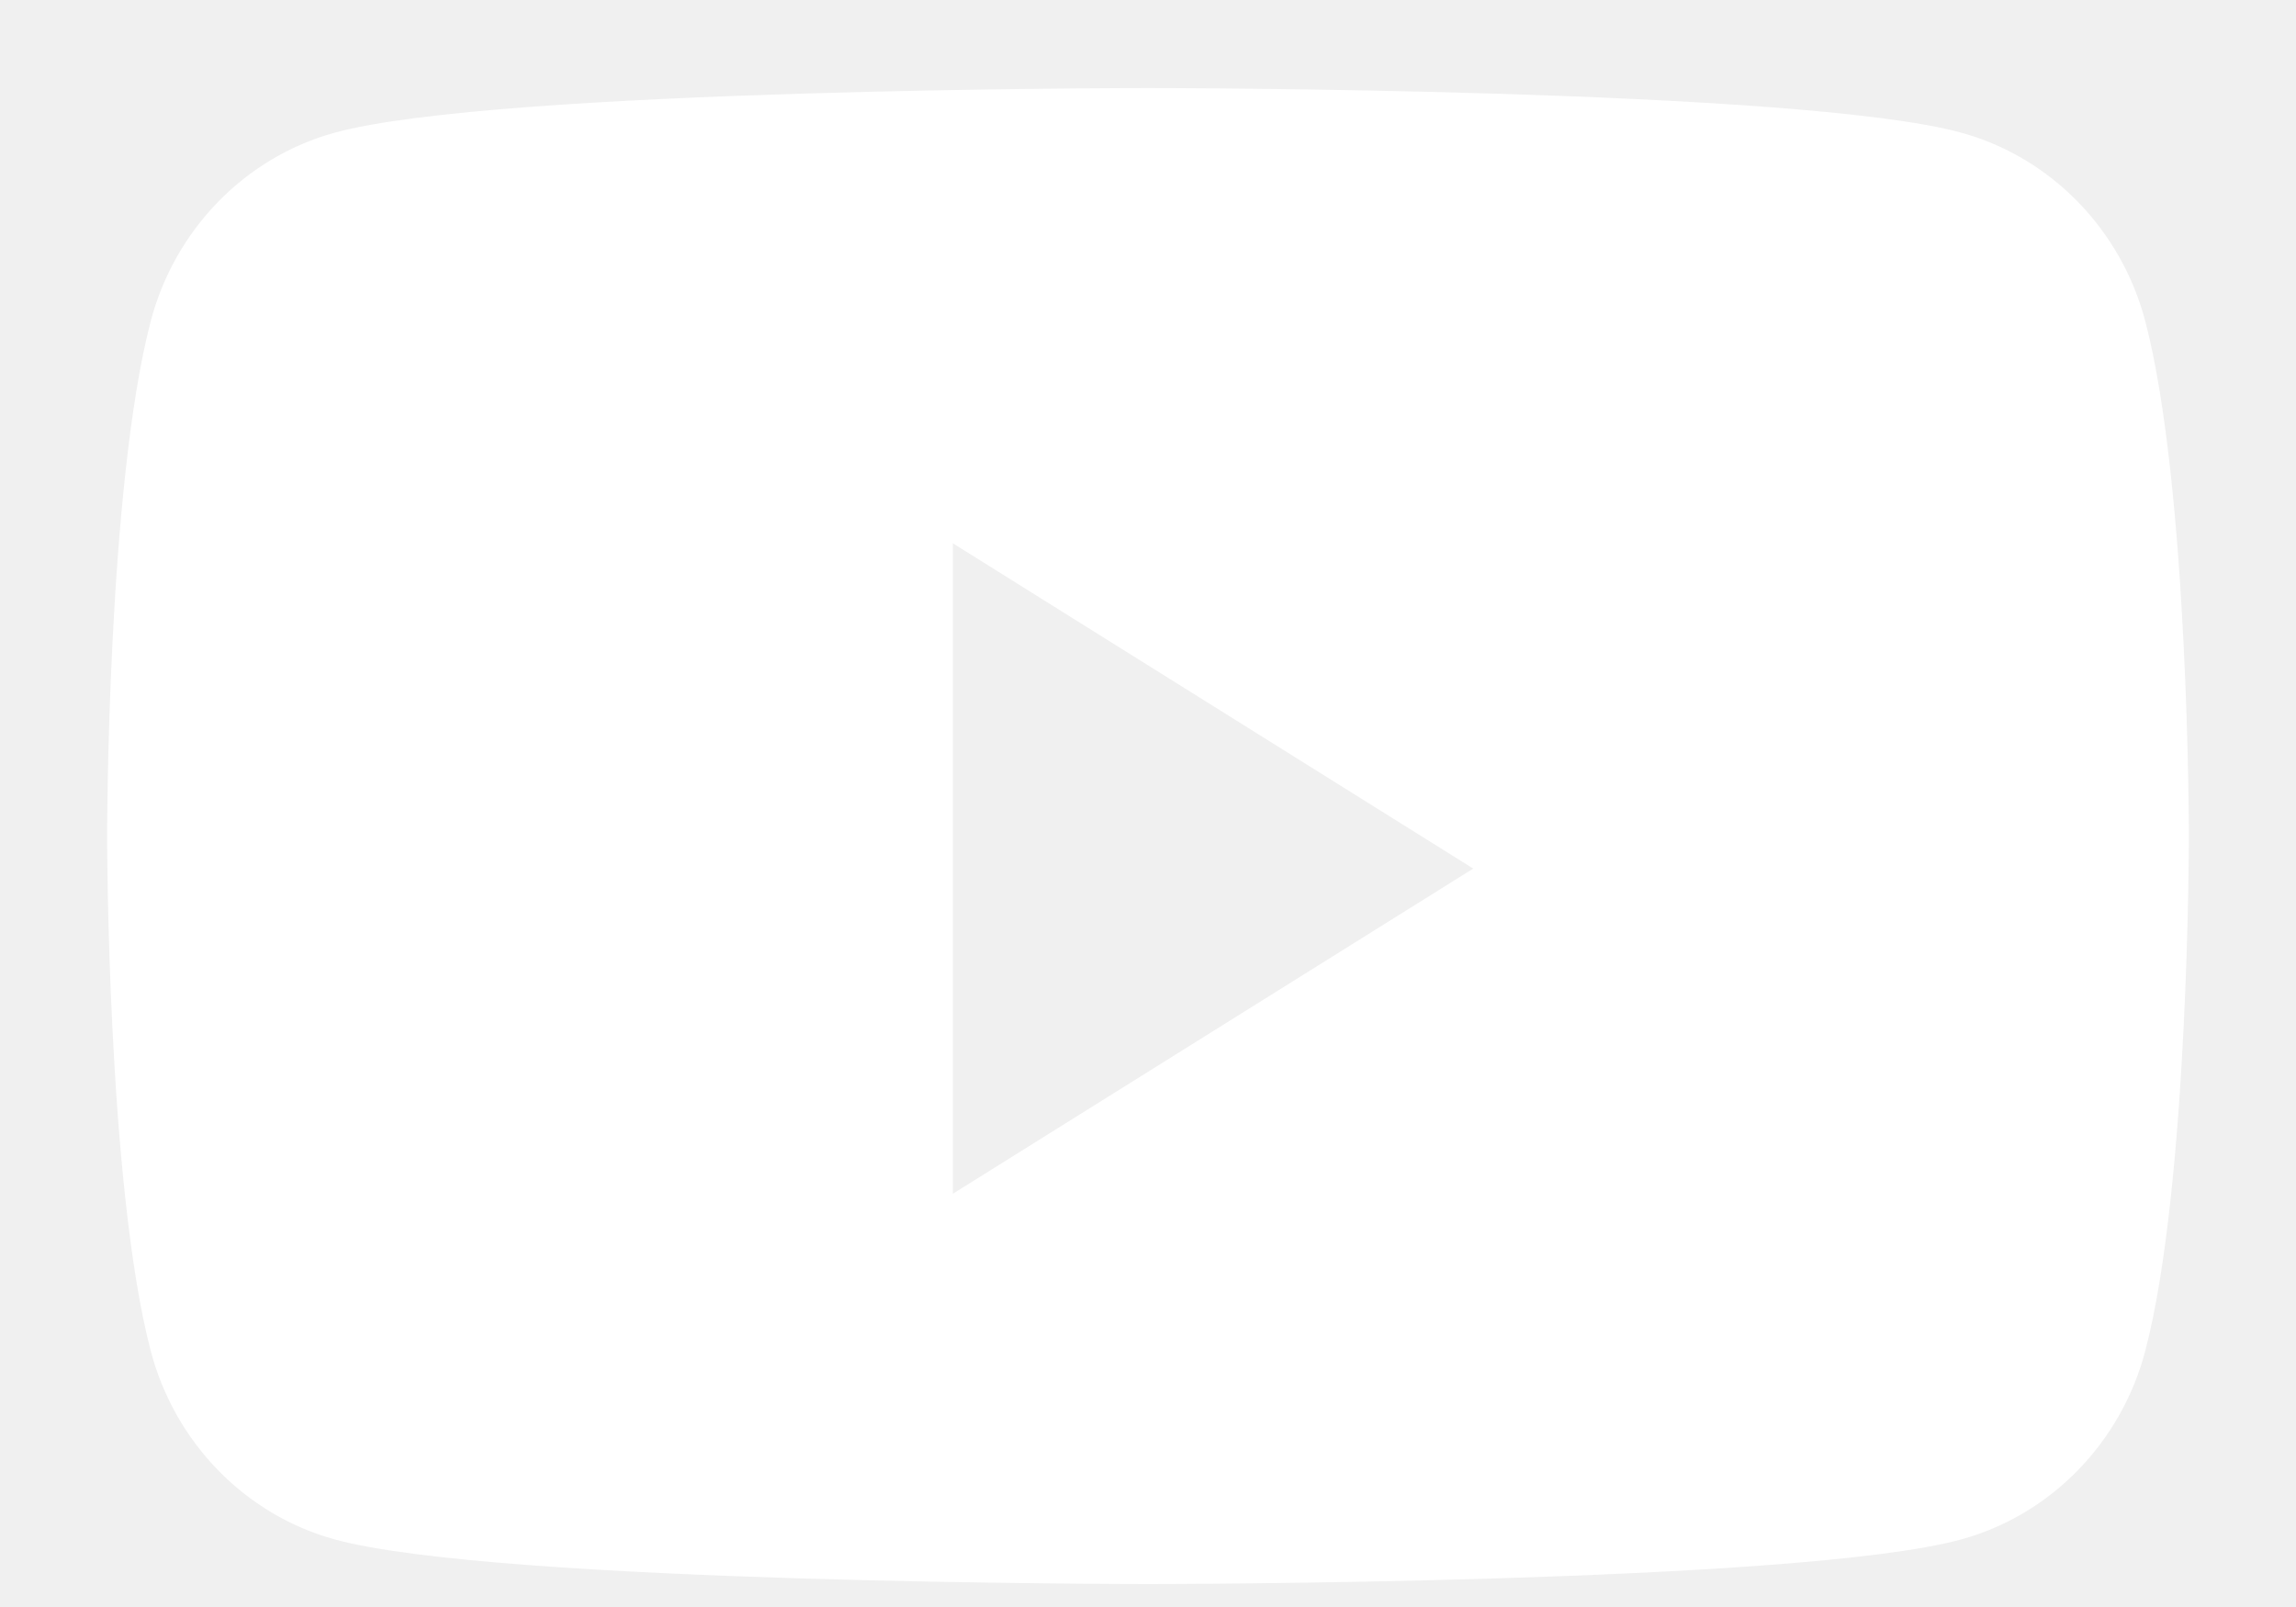
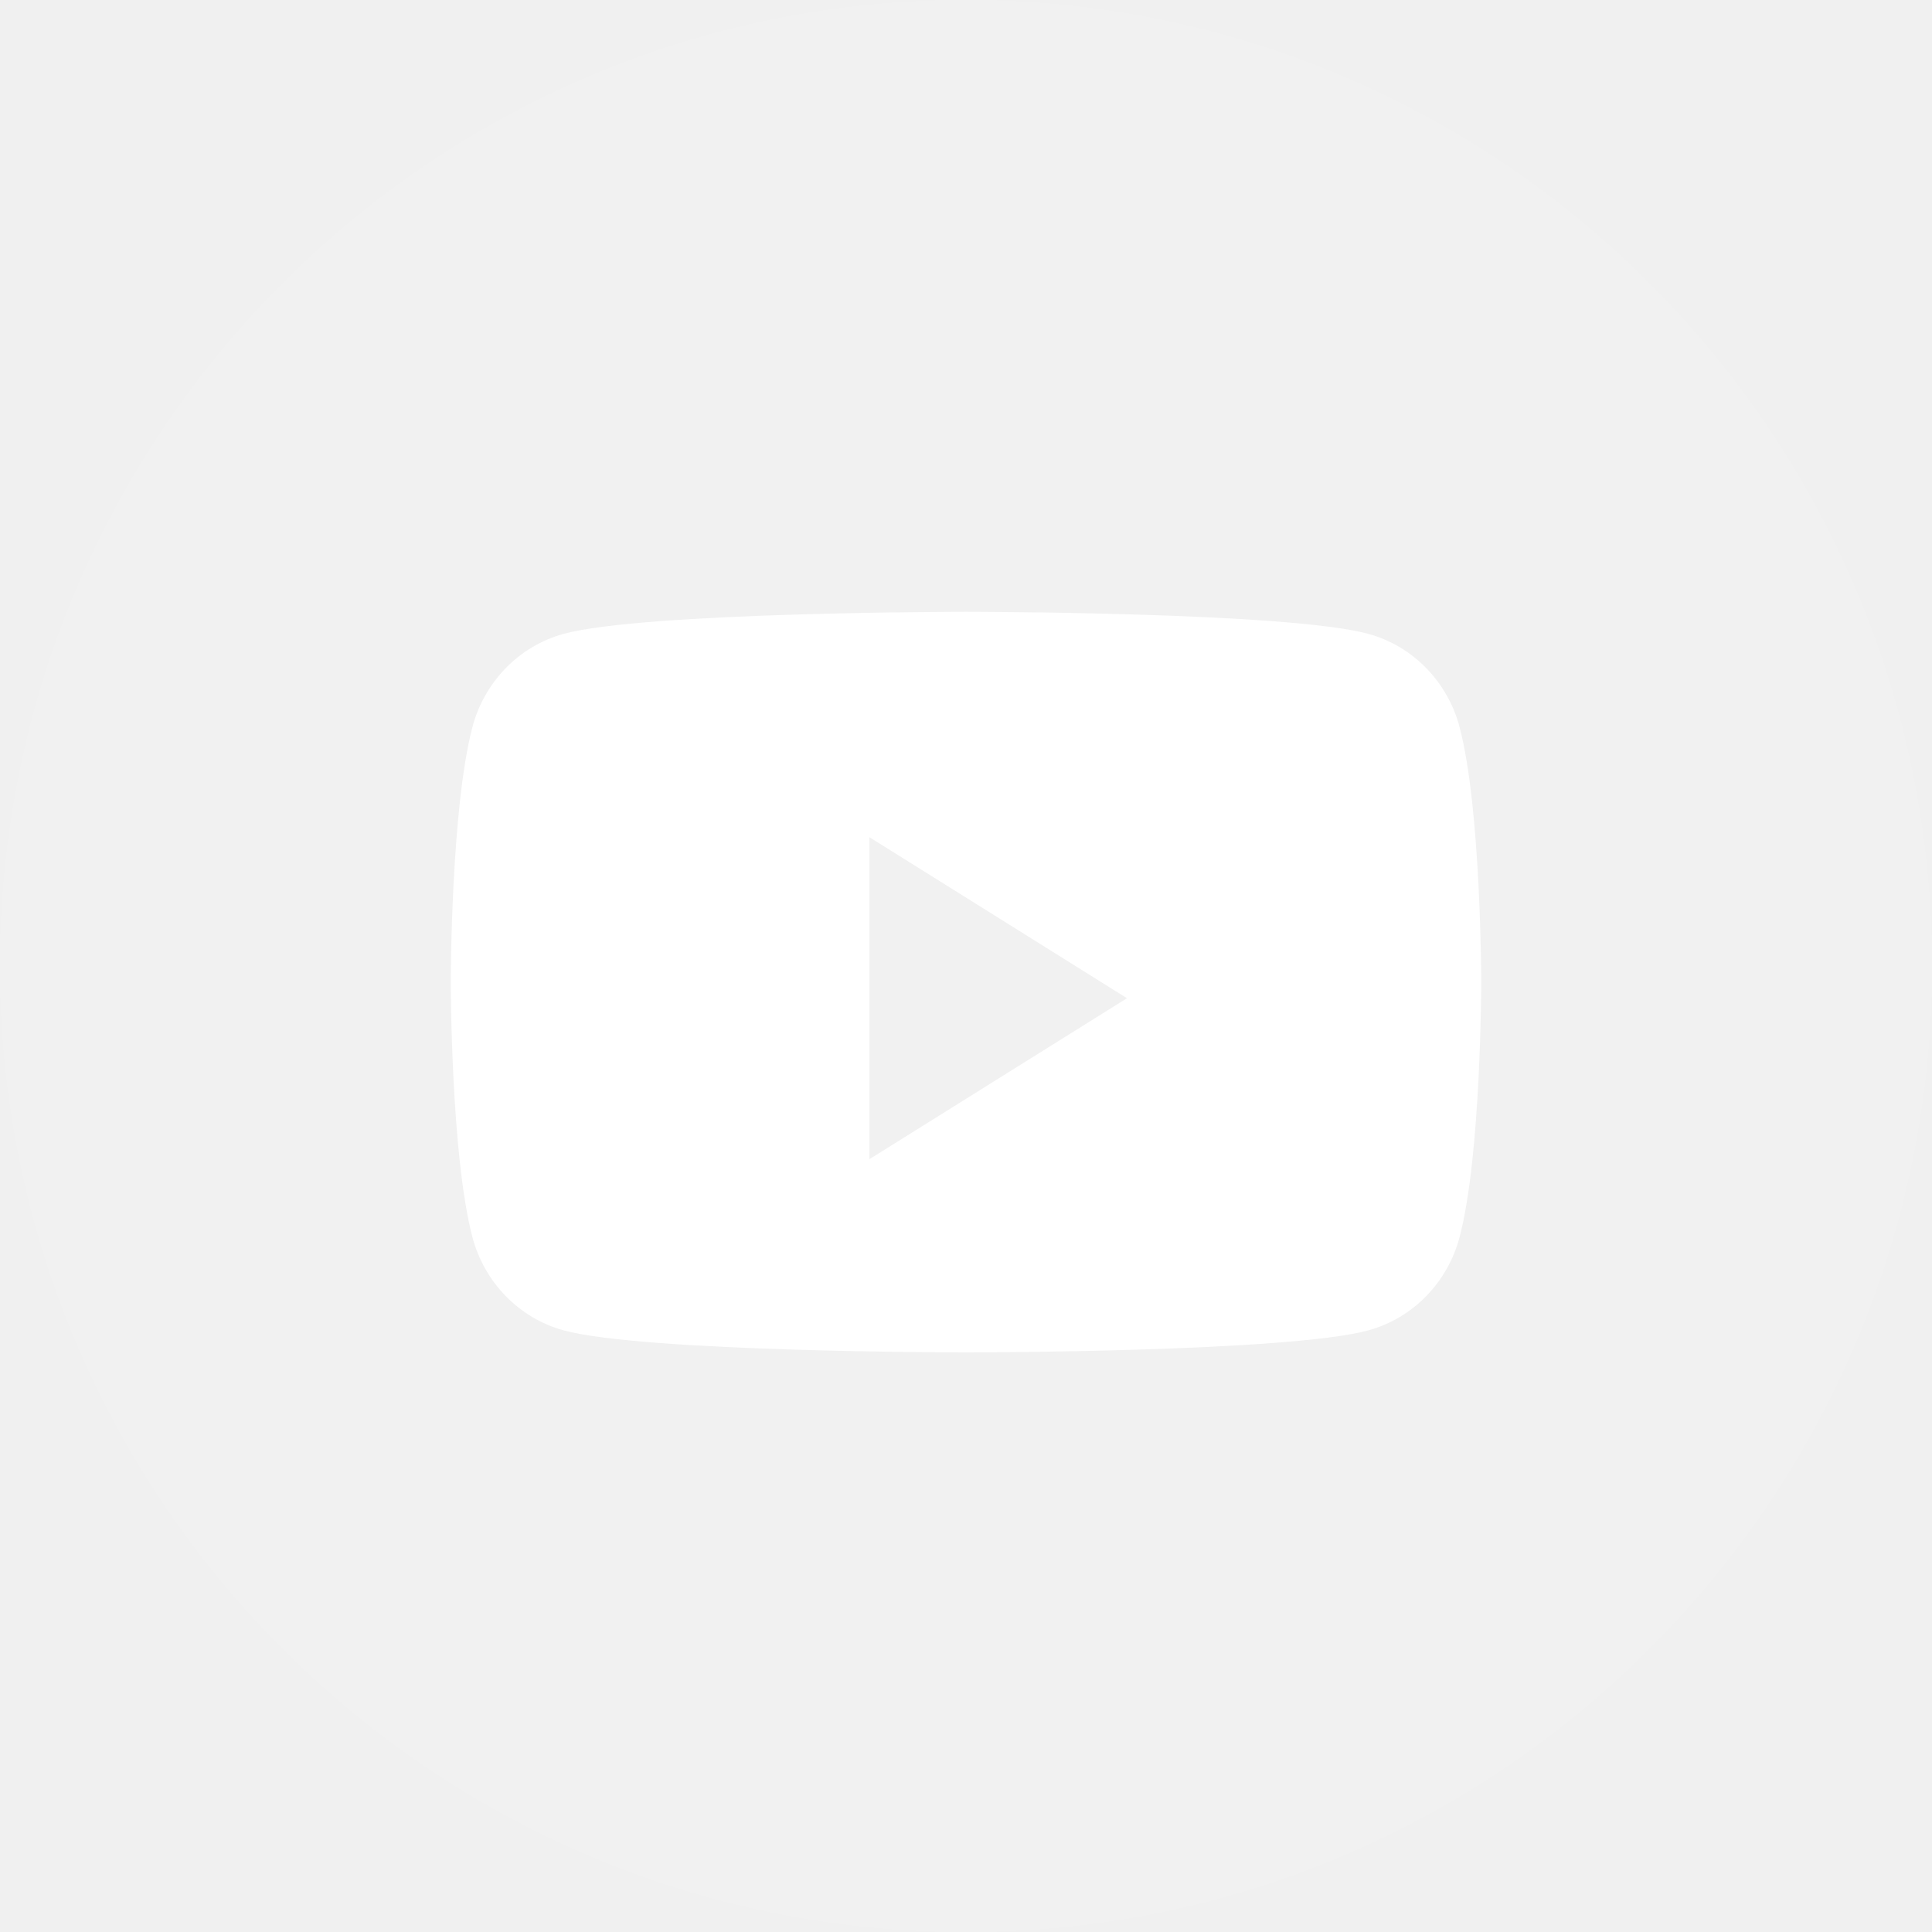
- <svg xmlns="http://www.w3.org/2000/svg" width="20" height="14" viewBox="0 0 20 14" fill="none">
-   <path fill-rule="evenodd" clip-rule="evenodd" d="M17.084 1.156C17.865 1.37 18.479 2.001 18.688 2.802C19.067 4.254 19.067 7.283 19.067 7.283C19.067 7.283 19.067 10.313 18.688 11.765C18.479 12.566 17.865 13.197 17.084 13.411C15.671 13.8 10 13.8 10 13.8C10 13.8 4.33 13.8 2.915 13.411C2.135 13.197 1.521 12.566 1.312 11.765C0.933 10.313 0.933 7.283 0.933 7.283C0.933 7.283 0.933 4.254 1.312 2.802C1.521 2.001 2.135 1.37 2.915 1.156C4.33 0.767 10 0.767 10 0.767C10 0.767 15.671 0.767 17.084 1.156ZM8.3 4.733V10.4L12.833 7.567L8.3 4.733Z" fill="white" />
+ <svg xmlns="http://www.w3.org/2000/svg" width="34" height="34" viewBox="0 0 34 34" fill="none">
+   <path opacity="0.1" fill-rule="evenodd" clip-rule="evenodd" d="M0 17C0 7.611 7.611 0 17 0C26.389 0 34 7.611 34 17C34 26.389 26.389 34 17 34C7.611 34 0 26.389 0 17Z" fill="white" />
+   <path fill-rule="evenodd" clip-rule="evenodd" d="M24.084 11.156C24.865 11.37 25.479 12.001 25.688 12.802C26.067 14.254 26.067 17.283 26.067 17.283C26.067 17.283 26.067 20.313 25.688 21.765C25.479 22.566 24.865 23.197 24.084 23.411C22.671 23.8 17 23.8 17 23.8C17 23.8 11.329 23.8 9.915 23.411C9.135 23.197 8.521 22.566 8.312 21.765C7.933 20.313 7.933 17.283 7.933 17.283C7.933 17.283 7.933 14.254 8.312 12.802C8.521 12.001 9.135 11.37 9.915 11.156C11.329 10.767 17 10.767 17 10.767C17 10.767 22.671 10.767 24.084 11.156ZM15.3 14.733V20.4L19.833 17.567L15.3 14.733Z" fill="white" />
</svg>
